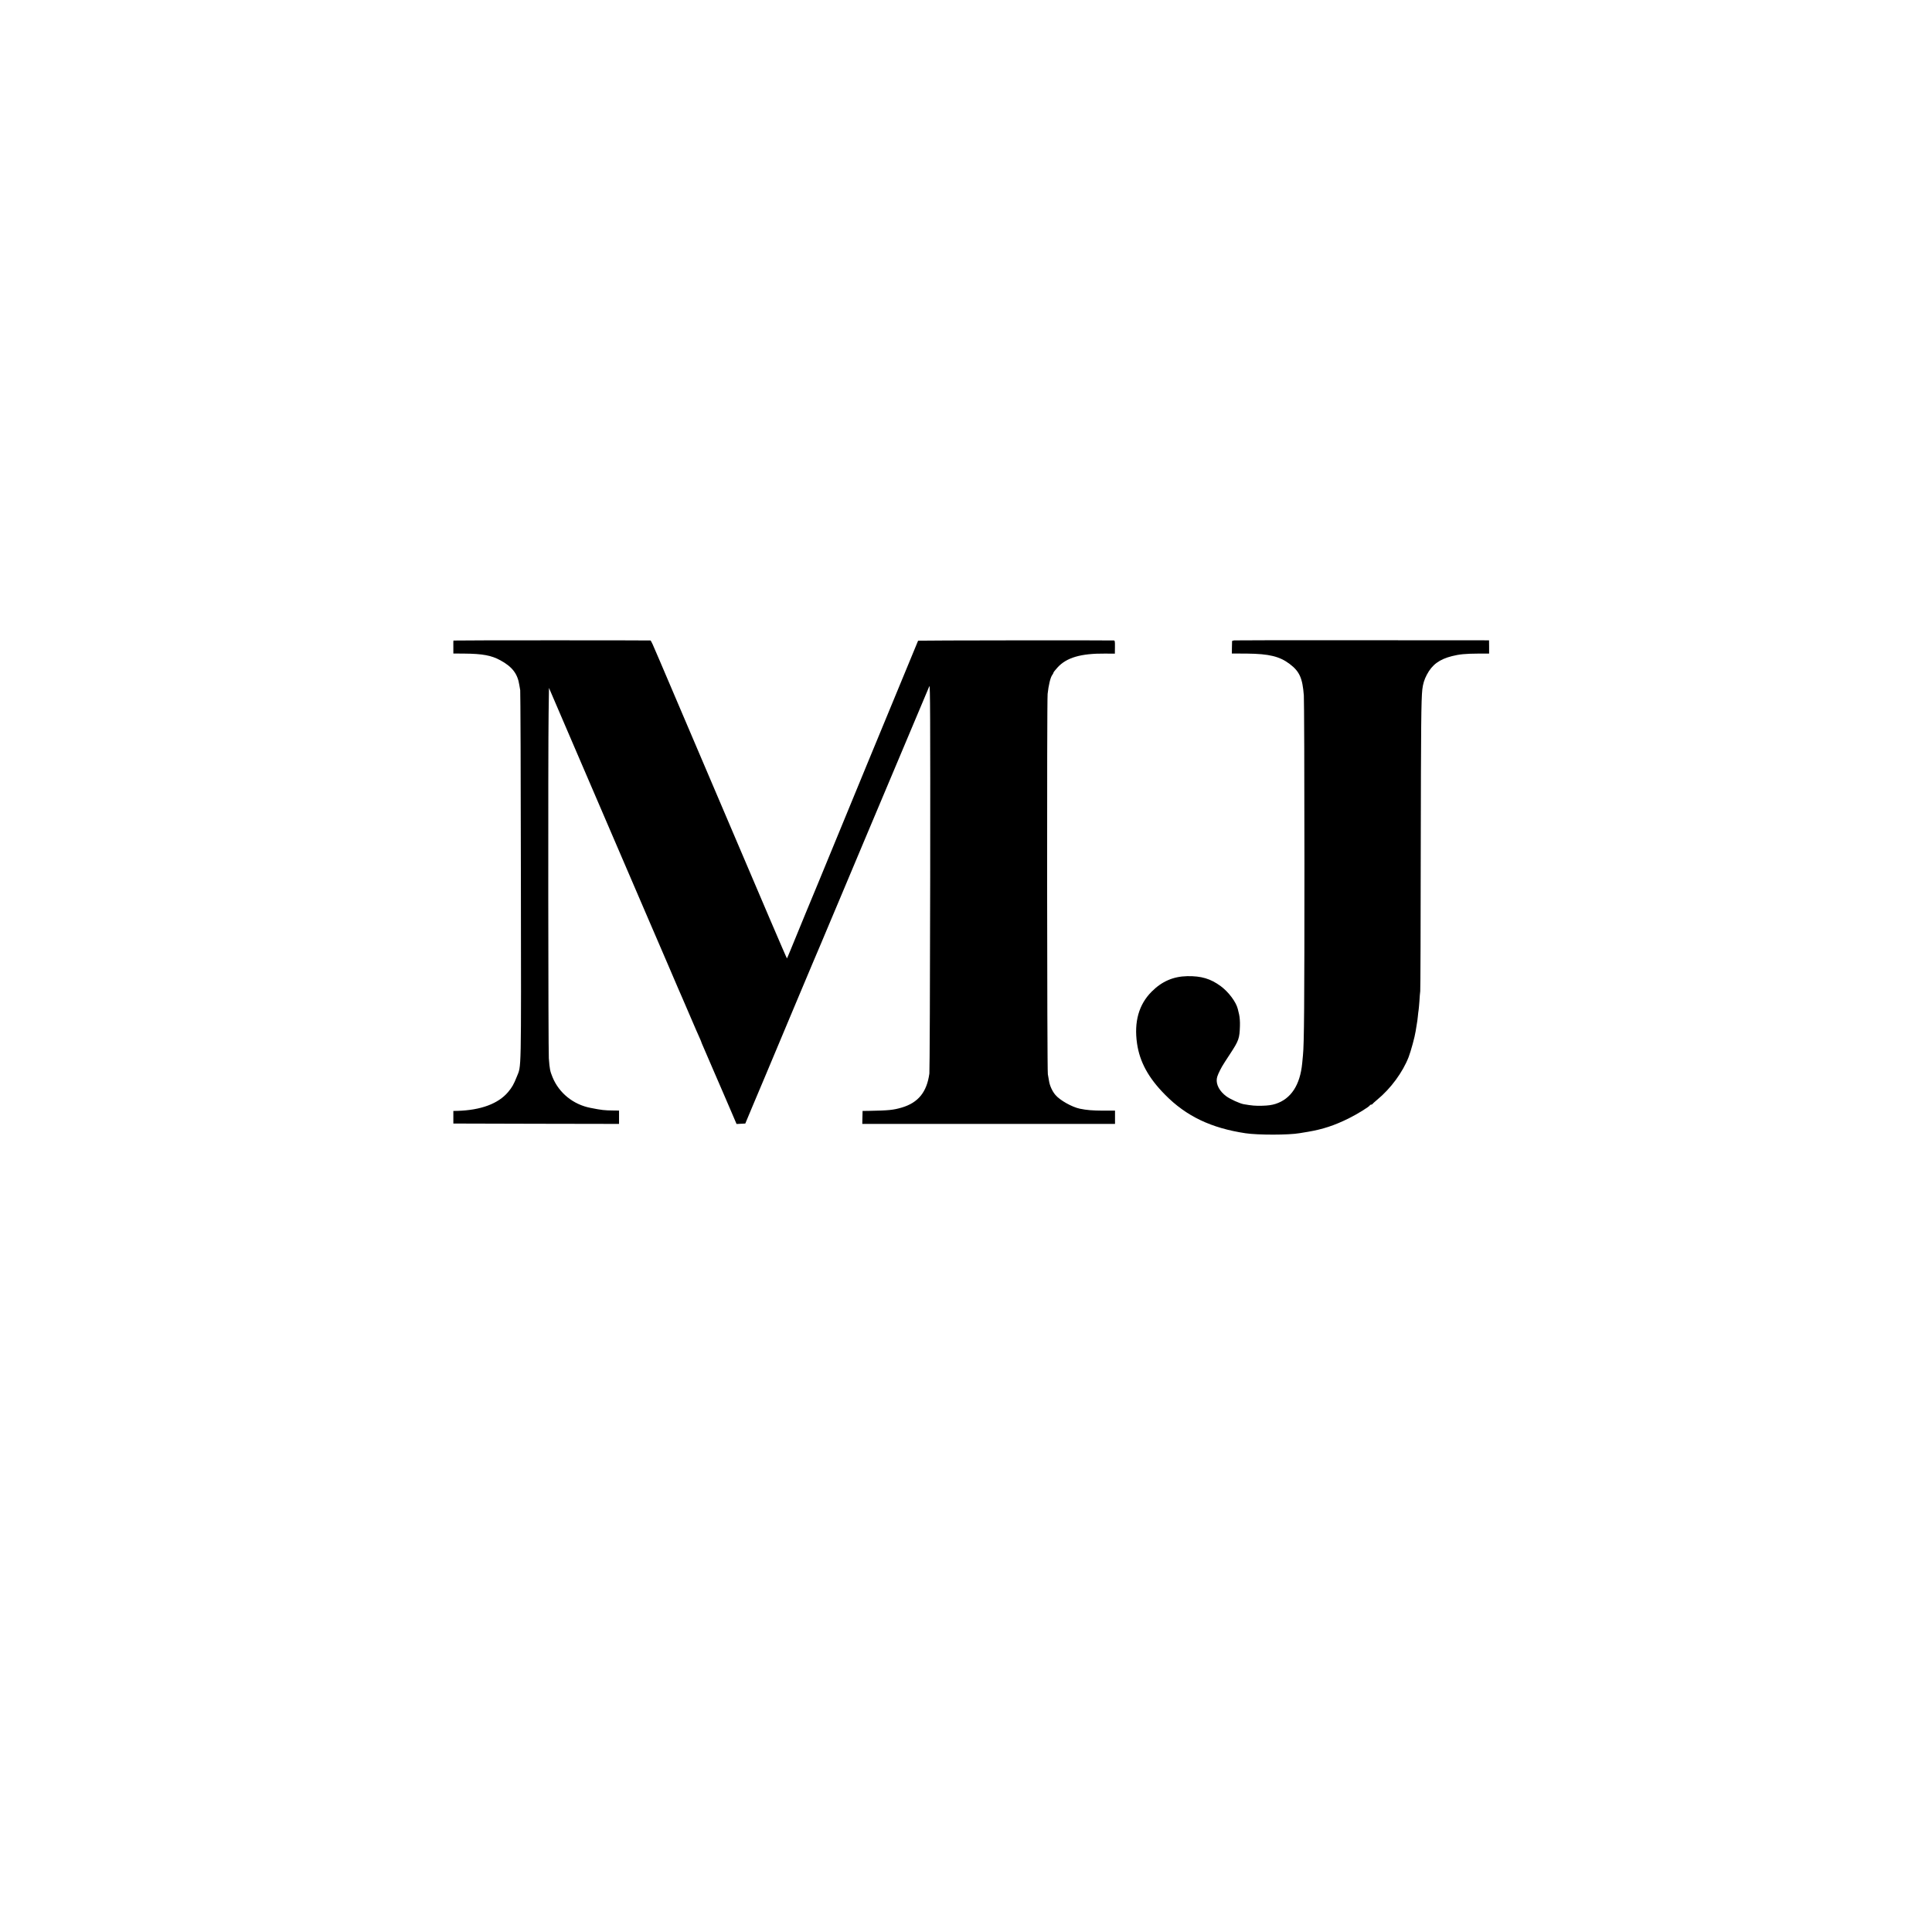
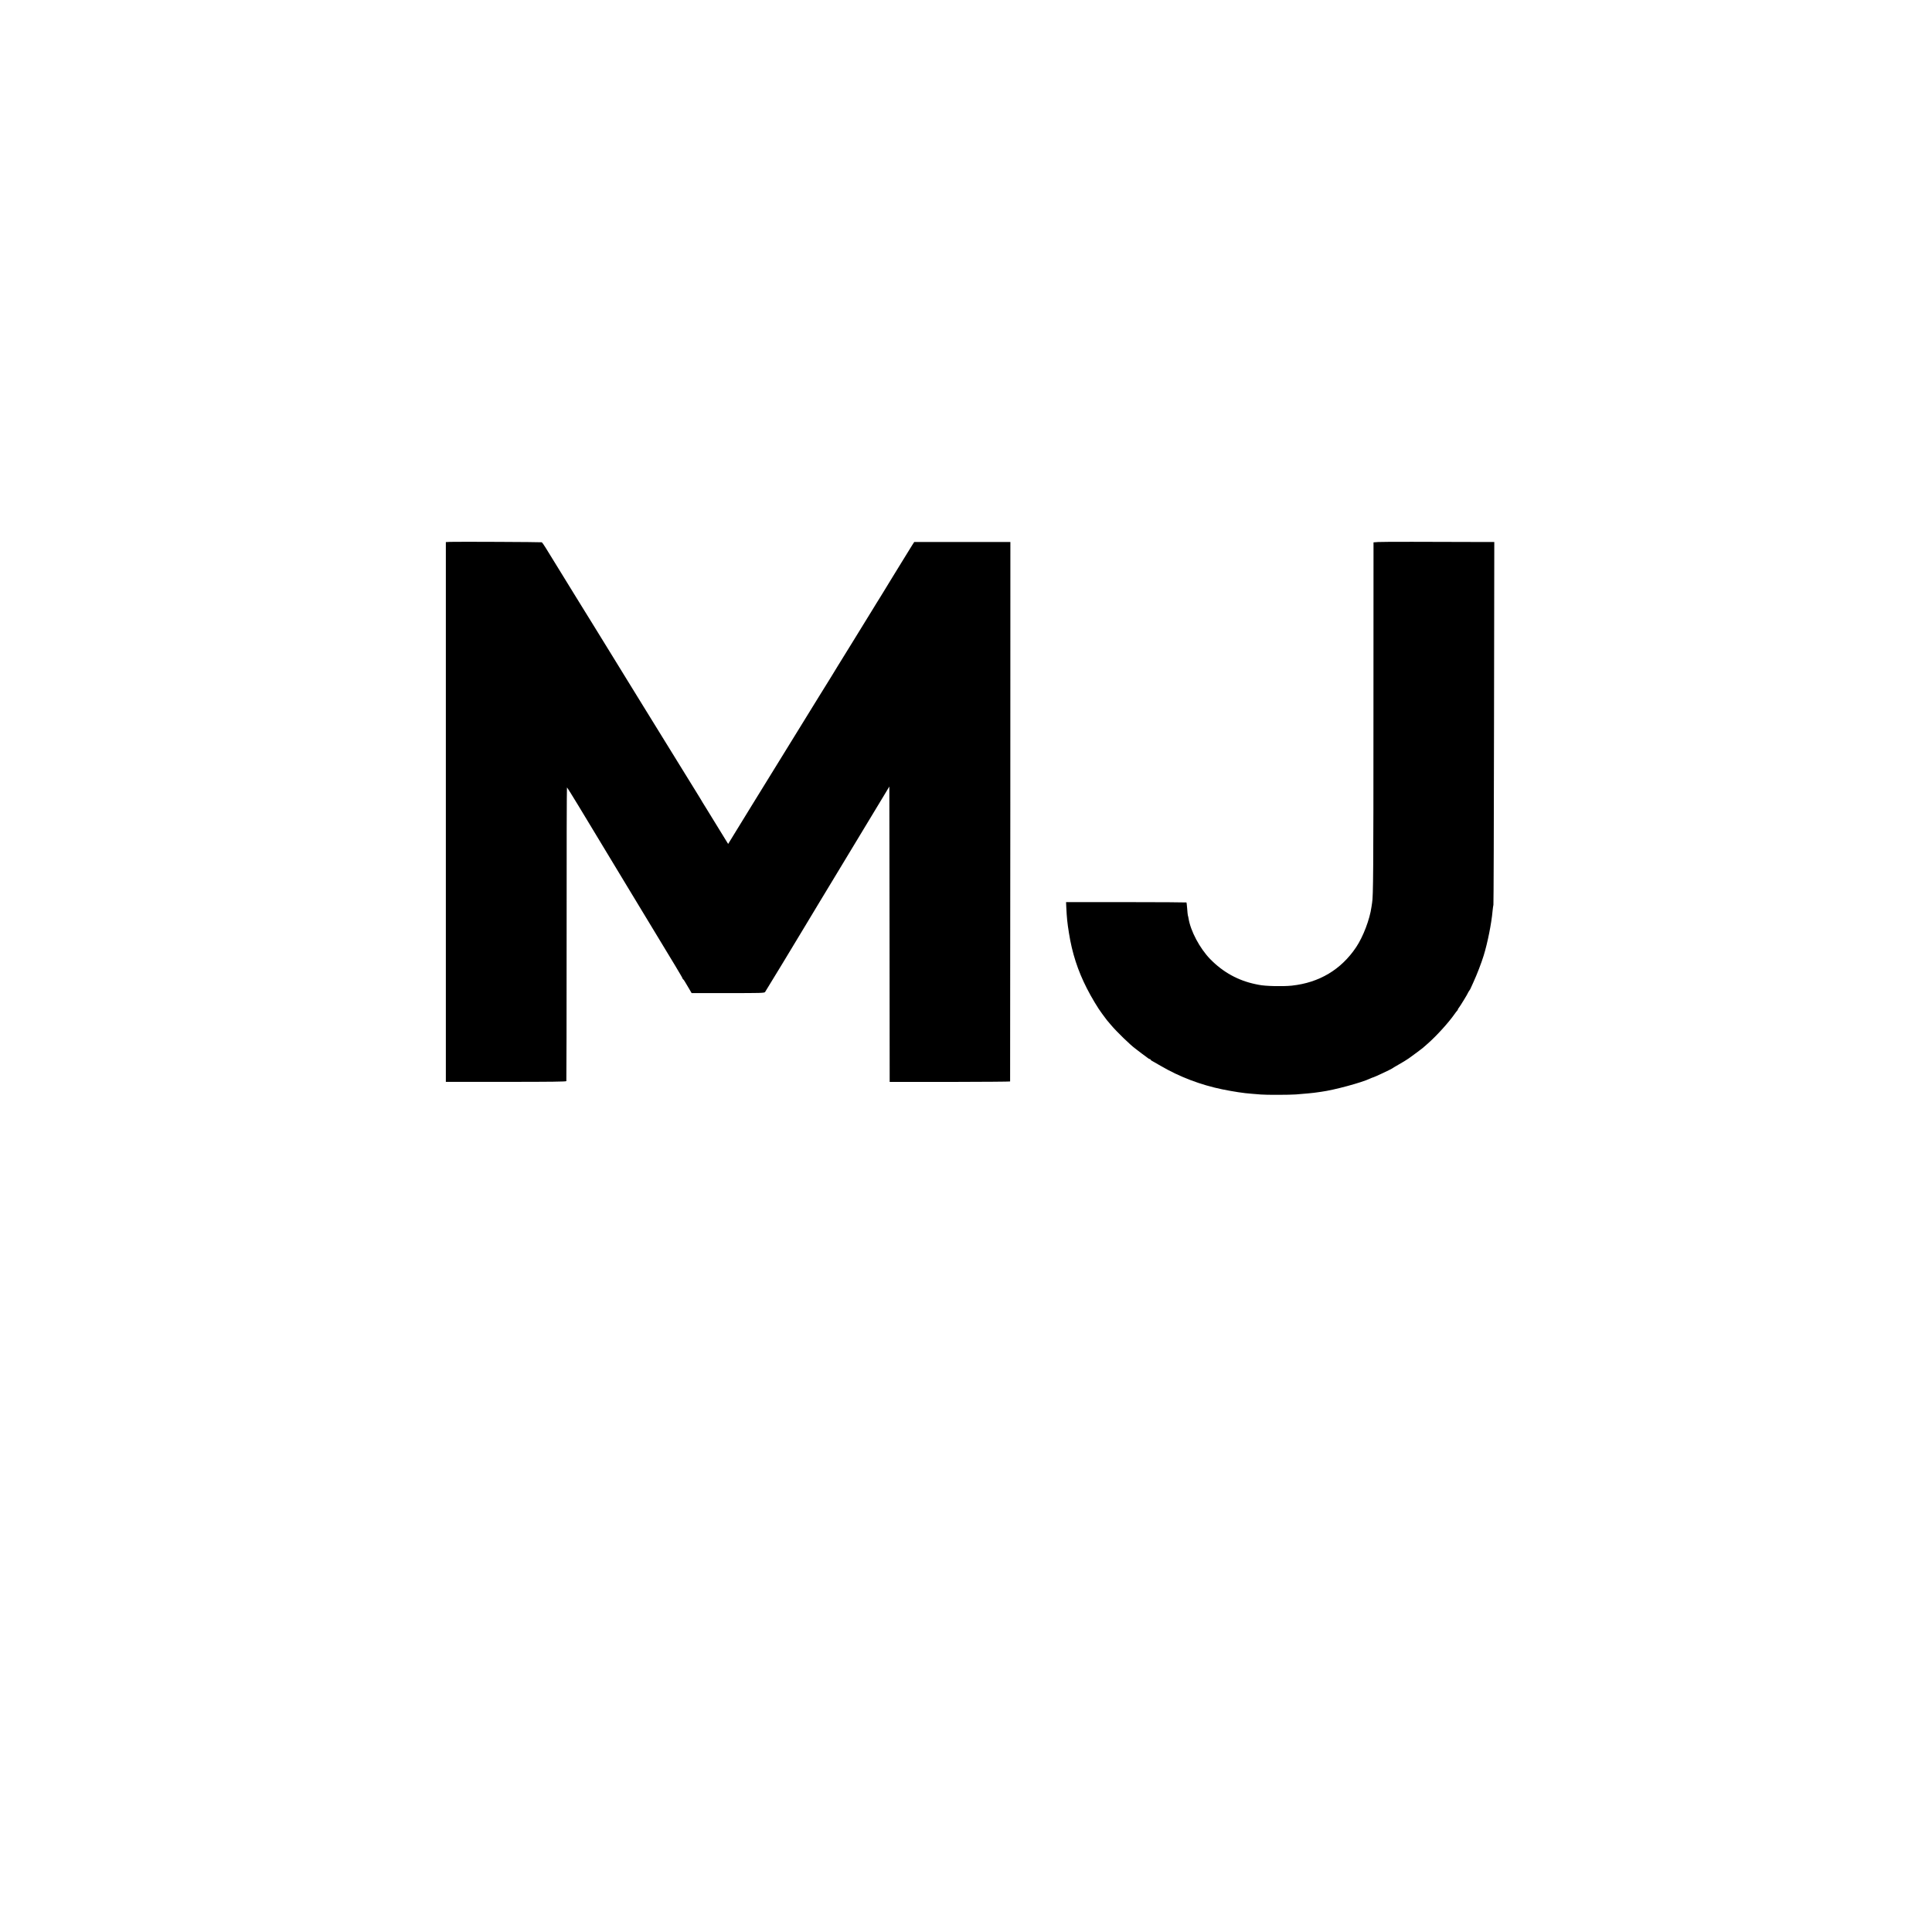
- <svg xmlns="http://www.w3.org/2000/svg" version="1.0" width="2606pt" height="2606pt" viewBox="0 0 2606 2606" preserveAspectRatio="xMidYMid meet">
-   <g transform="translate(0,2606) scale(0.1,-0.1)" fill="#000000" stroke="none">
-     <path d="M6116 17420 c-1 -3 -2 -43 -1 -90 l0 -85 145 -1 c248 -2 368 -24 490 -91 160 -87 232 -182 255 -333 3 -19 8 -51 12 -70 3 -19 8 -1153 9 -2520 4 -2719 7 -2535 -55 -2693 -42 -106 -64 -143 -118 -208 -133 -157 -368 -244 -683 -253 l-55 -1 0 -85 0 -85 1118 -3 1117 -2 0 90 0 90 -77 1 c-119 1 -155 5 -307 35 -233 45 -425 200 -513 414 -34 83 -39 110 -50 255 -8 115 -11 4135 -3 4653 l5 343 317 -738 c175 -406 458 -1066 631 -1468 173 -401 354 -822 402 -935 48 -113 98 -227 110 -255 12 -27 89 -205 170 -395 81 -190 156 -365 168 -390 11 -25 62 -144 114 -265 52 -121 105 -244 119 -273 13 -29 24 -55 24 -58 0 -3 9 -24 19 -47 10 -23 74 -170 141 -327 67 -157 132 -307 145 -335 12 -27 56 -128 96 -223 l74 -173 59 3 59 3 94 225 c52 124 130 308 173 410 43 102 227 541 409 975 183 435 338 804 346 820 7 17 54 127 103 245 111 264 121 287 137 325 14 31 238 564 330 785 77 185 876 2080 891 2115 11 25 13 -400 11 -2570 -2 -1430 -7 -2625 -11 -2655 -34 -250 -150 -393 -371 -459 -116 -34 -176 -40 -445 -45 l-85 -1 -2 -87 -2 -88 1704 0 1705 0 0 89 0 90 -162 0 c-146 1 -218 7 -312 26 -106 22 -270 114 -330 186 -42 49 -77 126 -86 188 -5 31 -12 72 -16 91 -11 51 -14 5028 -3 5130 12 114 37 219 60 252 11 14 19 30 19 35 0 5 24 37 54 69 121 134 315 191 642 188 l132 -1 1 89 c1 78 -1 88 -16 89 -87 4 -2635 1 -2639 -3 -2 -3 -306 -738 -675 -1634 -368 -896 -674 -1638 -679 -1649 -10 -22 -295 -712 -367 -890 -25 -60 -46 -111 -48 -113 -1 -2 -105 237 -230 530 -249 585 -400 940 -643 1508 -88 206 -219 515 -292 685 -72 171 -138 324 -145 340 -16 35 -308 720 -405 950 -97 229 -118 275 -127 276 -43 3 -2655 3 -2657 -1z" />
-     <path d="M16648 17422 c-16 -2 -28 -6 -29 -10 0 -4 -1 -43 -2 -87 l-1 -80 204 -1 c298 -3 441 -38 576 -140 133 -101 173 -190 191 -425 4 -57 8 -1078 8 -2269 0 -1908 -4 -2432 -20 -2585 -2 -22 -7 -69 -10 -105 -28 -295 -151 -483 -360 -550 -51 -16 -100 -23 -180 -25 -98 -2 -133 1 -250 21 -54 10 -179 67 -233 106 -91 67 -140 157 -129 238 4 32 27 86 71 165 9 17 59 95 112 175 113 173 124 203 129 371 2 60 -3 119 -11 155 -8 33 -16 66 -18 75 -23 94 -124 229 -231 308 -137 100 -261 137 -450 134 -189 -4 -342 -70 -480 -208 -174 -174 -240 -408 -198 -700 36 -248 153 -464 378 -691 285 -290 621 -450 1085 -520 166 -25 584 -25 730 1 14 2 66 11 115 19 199 34 354 85 546 180 119 59 280 159 287 177 2 5 10 9 17 9 7 0 15 3 17 8 2 4 30 29 63 57 185 152 346 372 426 578 31 82 83 272 94 347 4 25 11 66 15 92 5 26 12 76 15 110 3 35 8 72 10 83 2 11 7 65 11 120 3 55 8 116 11 135 3 19 6 886 7 1925 3 1672 6 2003 21 2145 8 72 27 136 61 199 71 135 169 208 340 251 98 25 182 33 355 34 l145 0 0 90 -1 89 -1705 1 c-938 1 -1717 0 -1732 -2z" />
+ <svg xmlns="http://www.w3.org/2000/svg" version="1.0" width="2873pt" height="2873pt" viewBox="0 0 2873 2873" preserveAspectRatio="xMidYMid meet">
+   <g transform="translate(0,2873) scale(0.1,-0.1)" fill="#000000" stroke="none">
+     <path d="M6693 20672 l-63 -3 0 -4014 0 -4013 894 0 c671 0 895 3 898 11 2 7 4 992 4 2189 -1 1198 2 2178 5 2178 4 0 82 -125 174 -277 322 -533 580 -960 730 -1208 143 -235 219 -361 256 -423 49 -81 352 -583 448 -740 61 -101 111 -187 111 -192 0 -4 3 -10 8 -12 4 -1 15 -16 25 -33 9 -16 36 -62 60 -101 l42 -72 540 0 c490 0 540 1 552 16 10 13 479 786 568 936 11 19 124 205 250 415 127 209 248 411 271 448 22 37 166 275 319 528 153 253 315 520 359 594 l81 135 3 -2197 2 -2196 895 0 c492 1 896 4 896 7 1 4 2 1810 3 4015 l1 4007 -35 0 c-74 1 -1092 1 -1240 0 l-155 0 -31 -48 c-16 -27 -85 -138 -153 -248 -67 -109 -128 -208 -134 -218 -7 -11 -41 -67 -77 -126 -36 -59 -70 -115 -77 -126 -7 -10 -27 -43 -45 -73 -18 -29 -41 -65 -50 -80 -9 -14 -23 -37 -31 -51 -8 -14 -151 -245 -317 -515 -167 -269 -308 -499 -314 -510 -6 -11 -23 -38 -37 -60 -15 -22 -82 -130 -149 -240 -68 -110 -169 -274 -225 -365 -142 -230 -671 -1087 -769 -1247 -44 -73 -143 -234 -220 -358 l-138 -225 -131 213 c-71 116 -161 262 -198 322 -38 61 -74 119 -79 130 -6 11 -23 39 -38 62 -29 46 -62 100 -502 813 -160 261 -304 494 -319 517 -39 62 -83 134 -236 383 -76 124 -168 272 -203 330 -108 175 -221 358 -305 495 -44 72 -102 166 -130 210 -27 44 -86 139 -131 212 -44 73 -153 248 -240 390 -88 142 -180 291 -204 331 -25 41 -50 75 -56 78 -13 4 -1273 10 -1363 6z" />
+     <path d="M20495 20670 l-70 -5 -1 -2595 c0 -2280 -3 -2674 -20 -2765 -2 -10 -6 -37 -9 -60 -26 -188 -124 -444 -228 -600 -224 -334 -549 -528 -957 -572 -134 -14 -398 -8 -490 12 -14 2 -34 7 -45 9 -263 54 -489 179 -680 375 -155 161 -291 416 -321 606 -3 17 -7 36 -10 44 -2 7 -7 52 -10 100 -4 47 -8 88 -11 91 -2 2 -406 5 -897 5 l-893 0 3 -70 c8 -164 15 -236 40 -390 47 -298 131 -557 265 -820 65 -130 174 -310 226 -377 16 -20 35 -46 43 -58 8 -12 22 -30 30 -40 8 -9 35 -42 60 -71 84 -100 291 -301 365 -354 15 -11 32 -24 39 -30 6 -5 33 -26 59 -45 27 -19 61 -45 77 -57 15 -13 33 -23 39 -23 6 0 11 -3 11 -8 0 -4 9 -12 19 -17 11 -6 71 -40 133 -76 277 -162 592 -282 913 -348 168 -34 322 -58 440 -66 44 -3 105 -8 135 -11 73 -7 426 -6 520 1 101 7 279 24 310 30 14 2 45 7 70 10 189 25 602 137 724 196 22 10 44 19 49 19 10 0 270 122 277 130 3 3 50 32 105 63 55 31 120 71 145 89 71 51 194 142 206 153 6 5 42 37 80 70 128 113 307 310 394 435 13 19 30 41 37 48 7 7 13 17 13 22 0 5 6 15 13 22 14 15 137 216 137 224 0 3 9 18 19 32 10 15 19 29 19 32 1 3 20 46 43 95 52 113 118 284 152 395 58 187 116 478 132 660 4 41 10 84 13 95 3 11 7 1229 9 2708 l4 2687 -103 0 c-883 4 -1567 4 -1623 0z" />
  </g>
</svg>
